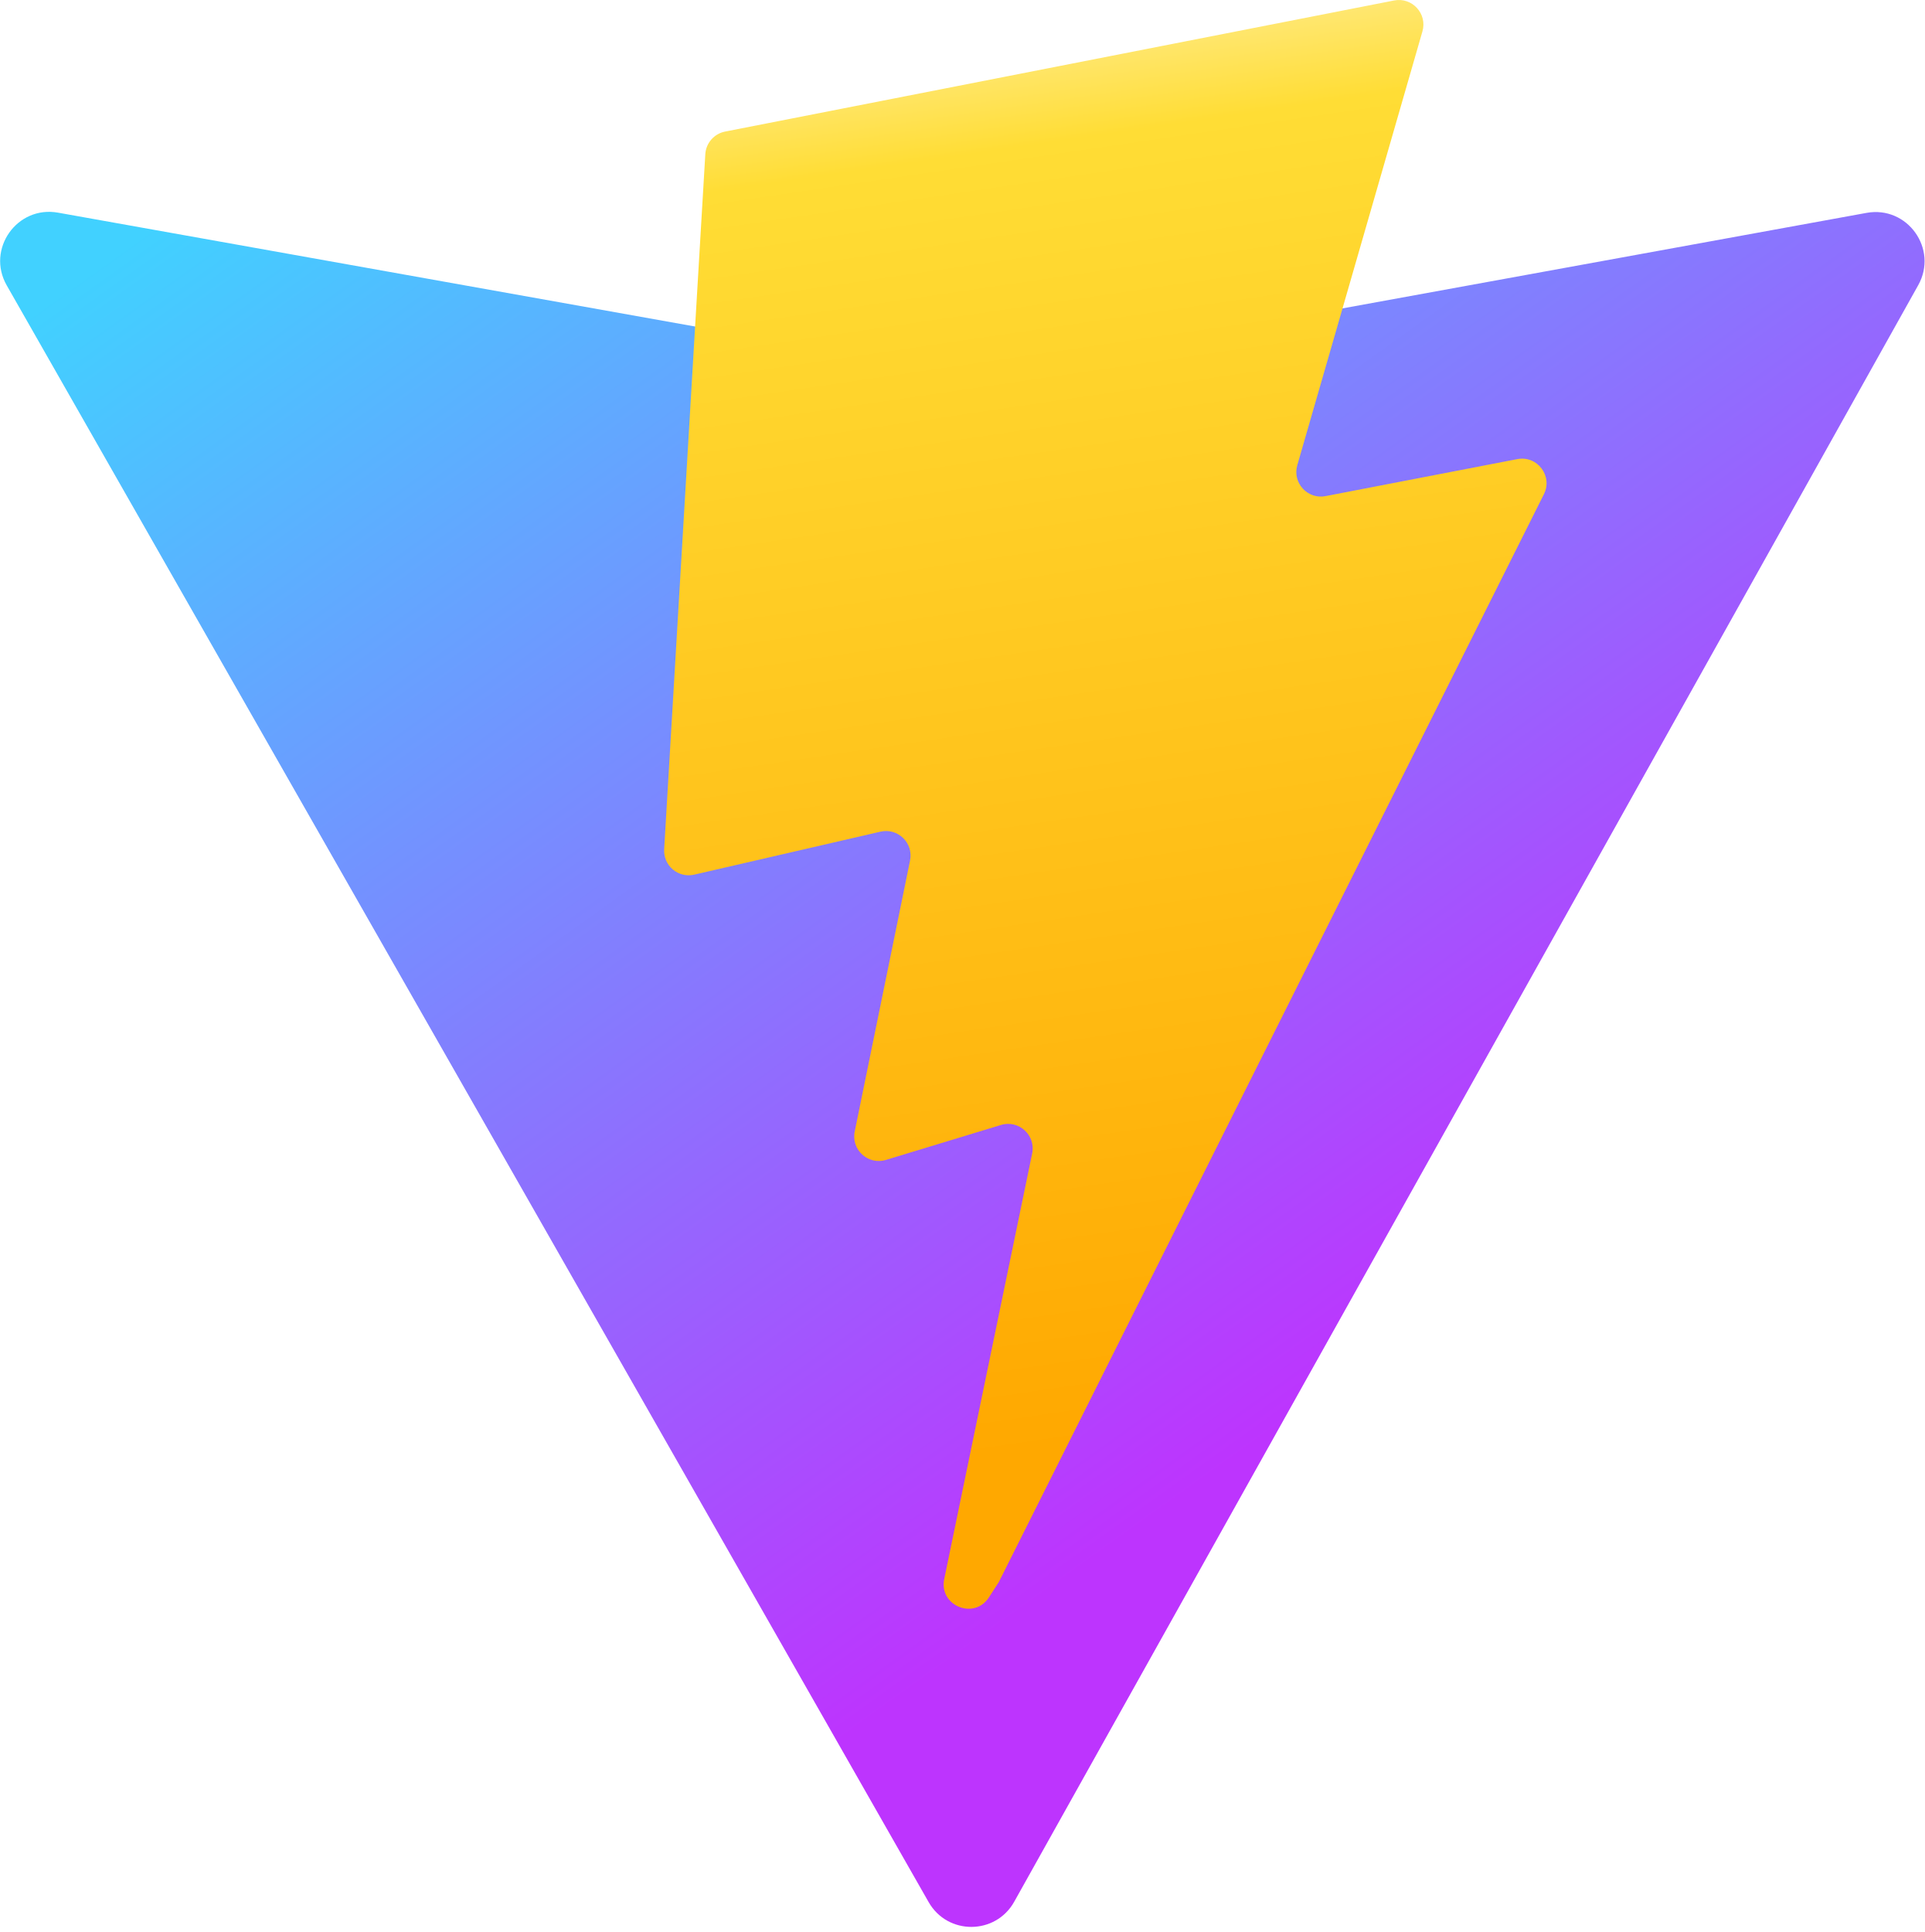
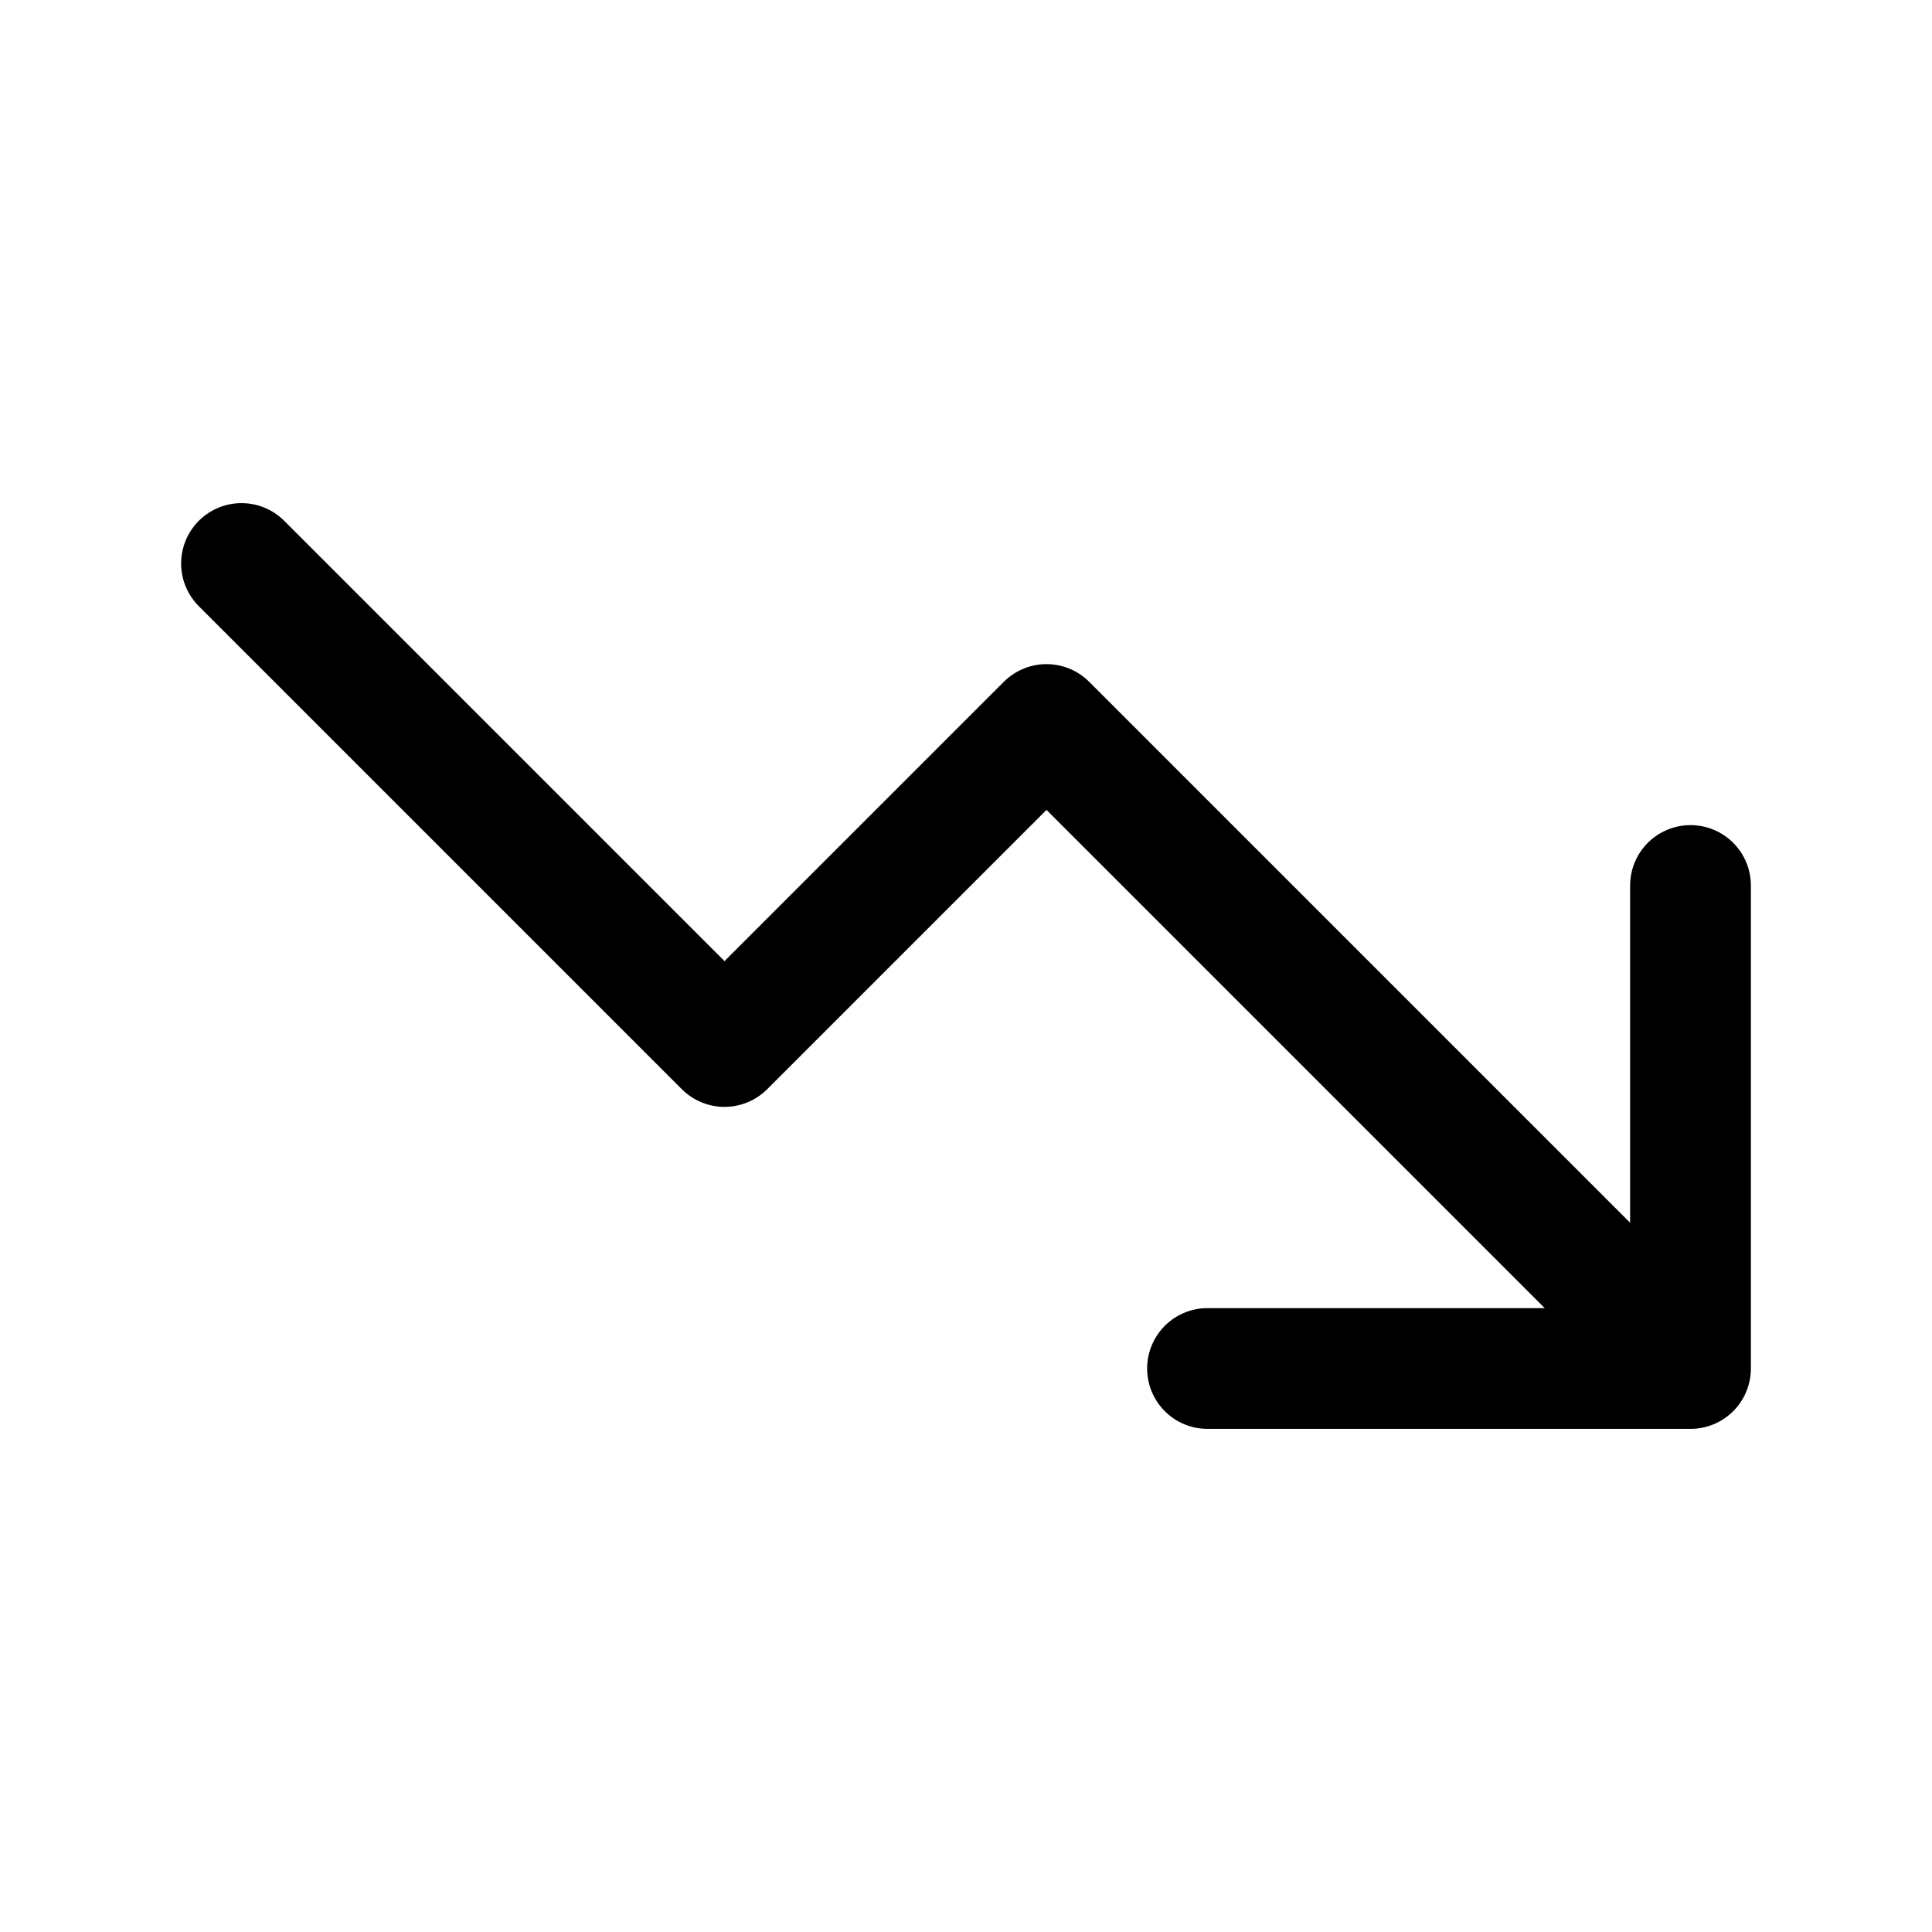
- <svg xmlns="http://www.w3.org/2000/svg" aria-hidden="true" role="img" class="iconify iconify--logos" width="31.88" height="32" preserveAspectRatio="xMidYMid meet" viewBox="0 0 256 257">
-   <defs>
-     <linearGradient id="IconifyId1813088fe1fbc01fb466" x1="-.828%" x2="57.636%" y1="7.652%" y2="78.411%">
-       <stop offset="0%" stop-color="#41D1FF" />
-       <stop offset="100%" stop-color="#BD34FE" />
-     </linearGradient>
-     <linearGradient id="IconifyId1813088fe1fbc01fb467" x1="43.376%" x2="50.316%" y1="2.242%" y2="89.03%">
-       <stop offset="0%" stop-color="#FFEA83" />
-       <stop offset="8.333%" stop-color="#FFDD35" />
-       <stop offset="100%" stop-color="#FFA800" />
-     </linearGradient>
-   </defs>
-   <path fill="url(#IconifyId1813088fe1fbc01fb466)" d="M255.153 37.938L134.897 252.976c-2.483 4.44-8.862 4.466-11.382.048L.875 37.958c-2.746-4.814 1.371-10.646 6.827-9.67l120.385 21.517a6.537 6.537 0 0 0 2.322-.004l117.867-21.483c5.438-.991 9.574 4.796 6.877 9.62Z" />
-   <path fill="url(#IconifyId1813088fe1fbc01fb467)" d="M185.432.063L96.44 17.501a3.268 3.268 0 0 0-2.634 3.014l-5.474 92.456a3.268 3.268 0 0 0 3.997 3.378l24.777-5.718c2.318-.535 4.413 1.507 3.936 3.838l-7.361 36.047c-.495 2.426 1.782 4.5 4.151 3.78l15.304-4.649c2.372-.72 4.652 1.36 4.15 3.788l-11.698 56.621c-.732 3.542 3.979 5.473 5.943 2.437l1.313-2.028l72.516-144.72c1.215-2.423-.88-5.186-3.54-4.672l-25.505 4.922c-2.396.462-4.435-1.77-3.759-4.114l16.646-57.705c.677-2.35-1.37-4.583-3.769-4.113Z" />
+ <svg xmlns="http://www.w3.org/2000/svg" width="800px" height="800px" viewBox="0 0 24 24" fill="none">
+   <path d="M21 17L13 9L9 13L3 7M21 17H15M21 17V11" stroke="#000000" stroke-width="1.5" stroke-linecap="round" stroke-linejoin="round" />
</svg>
